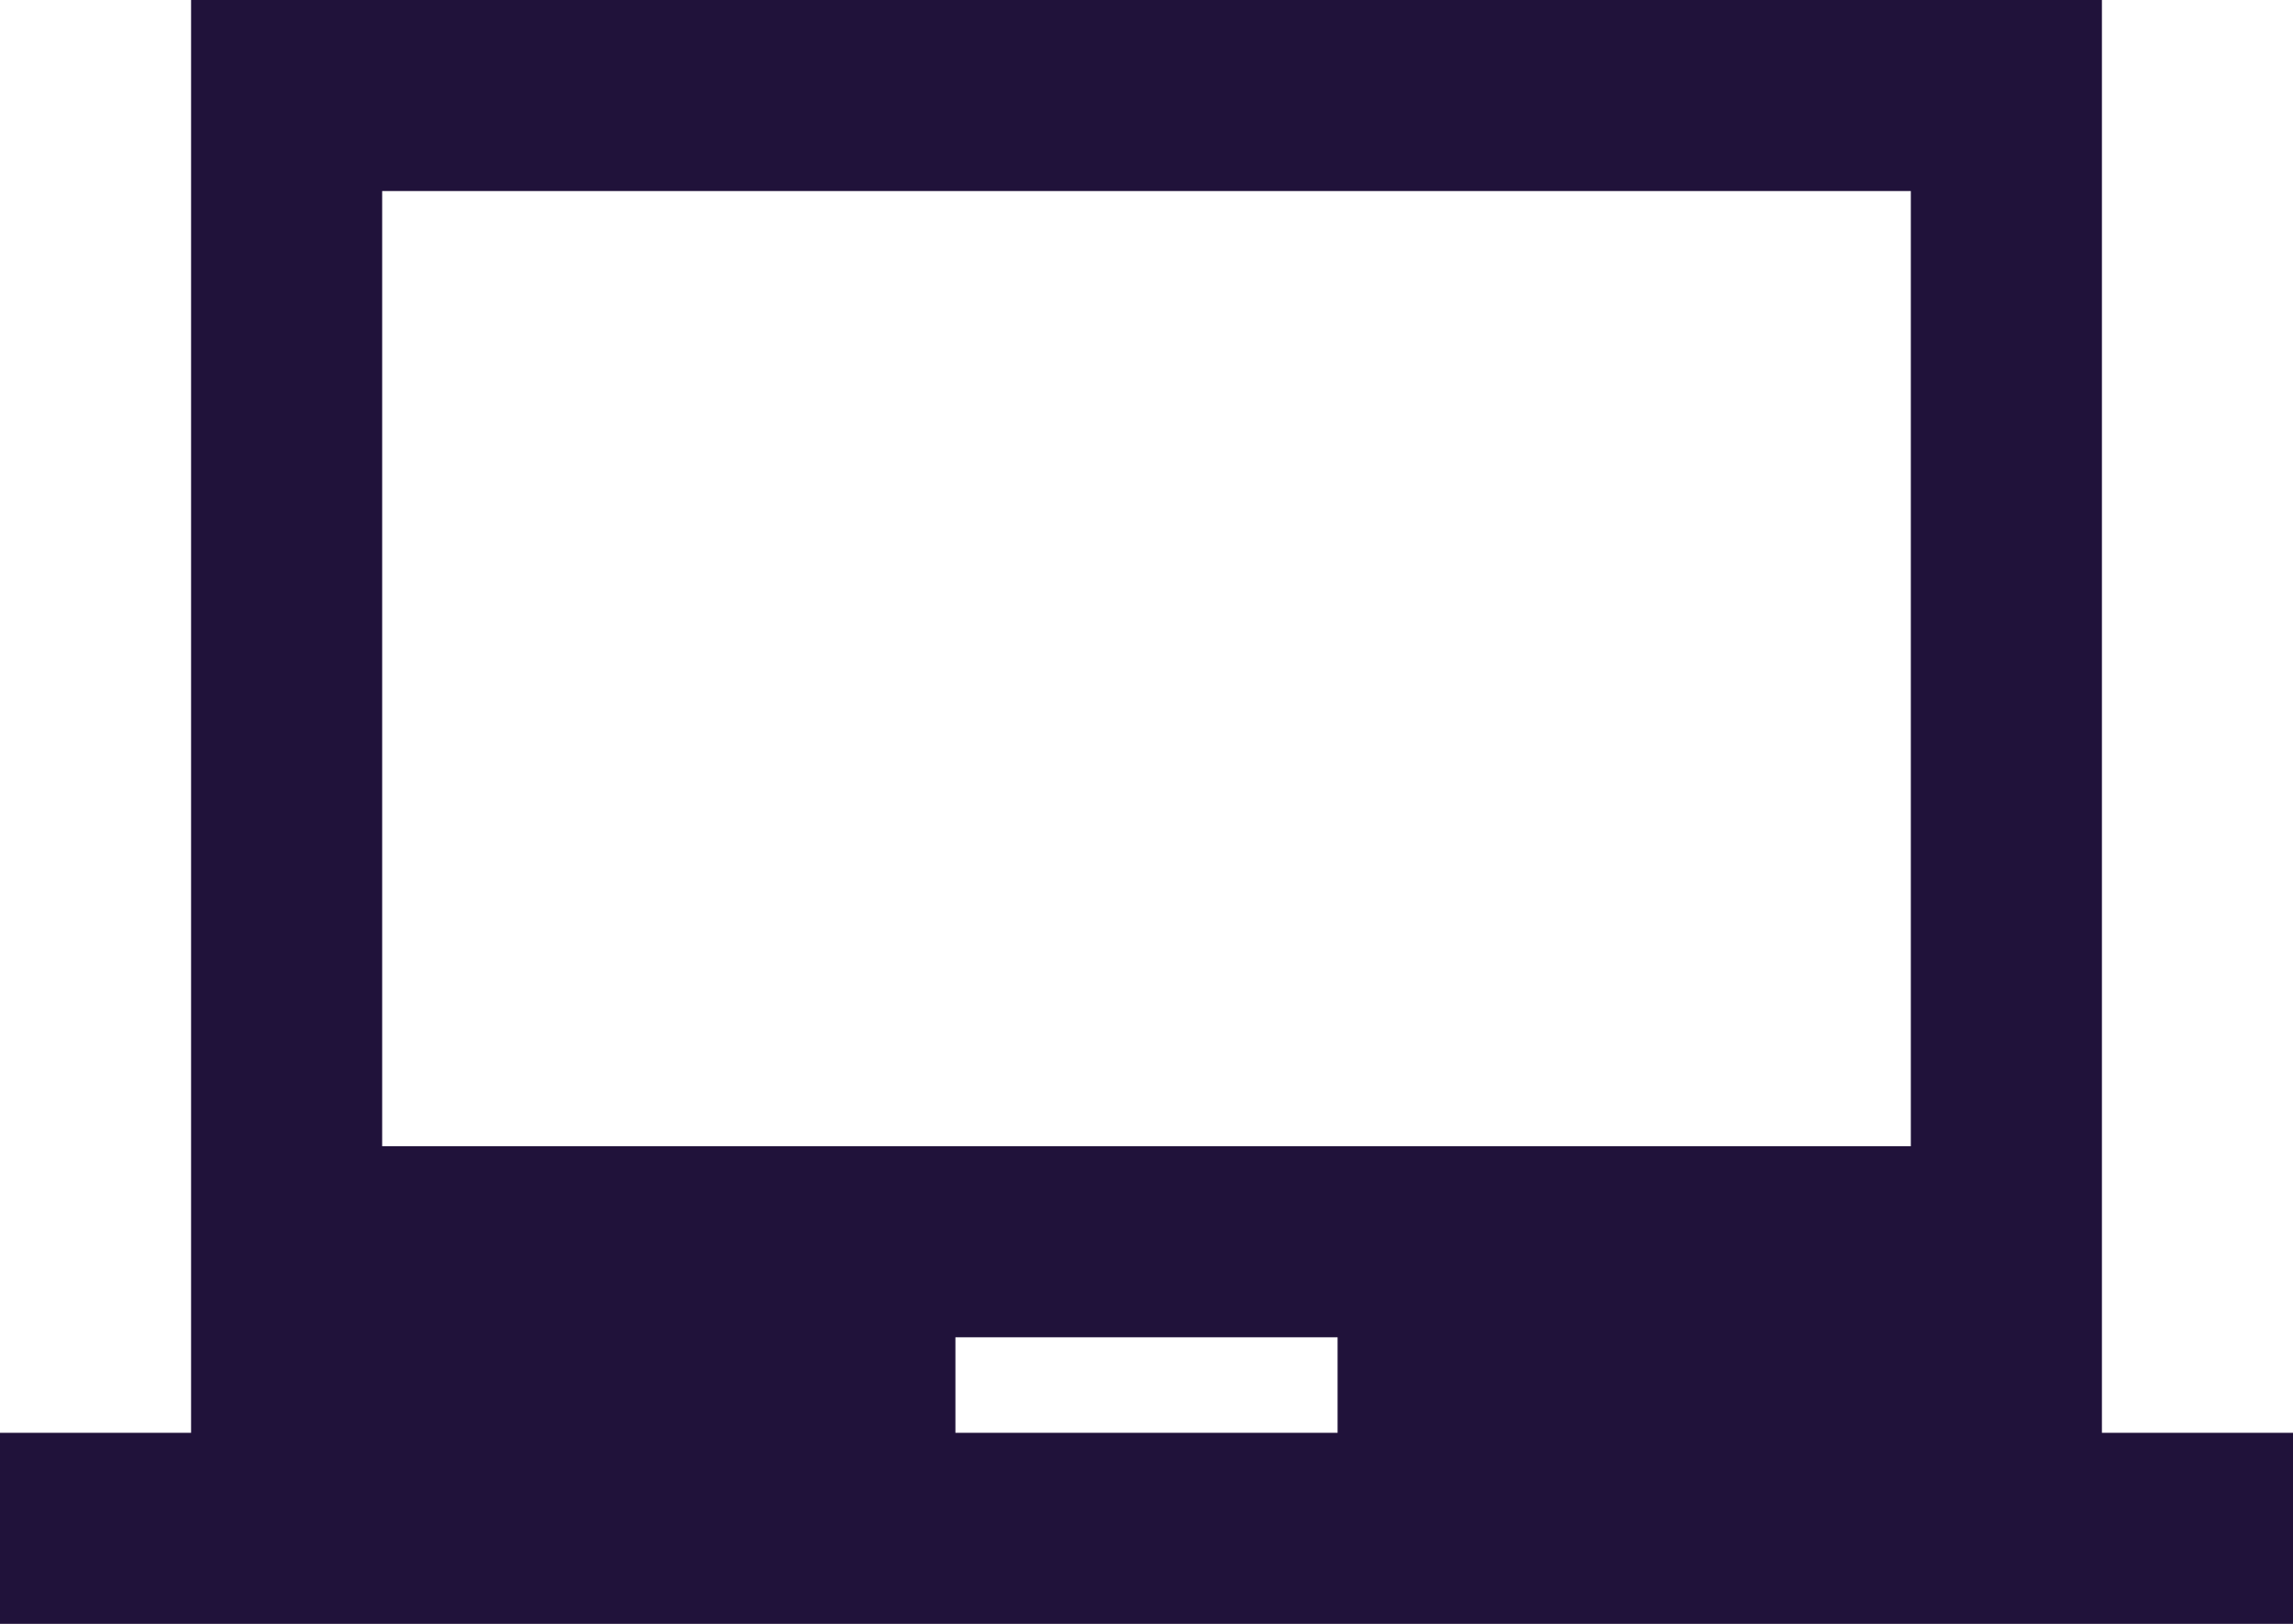
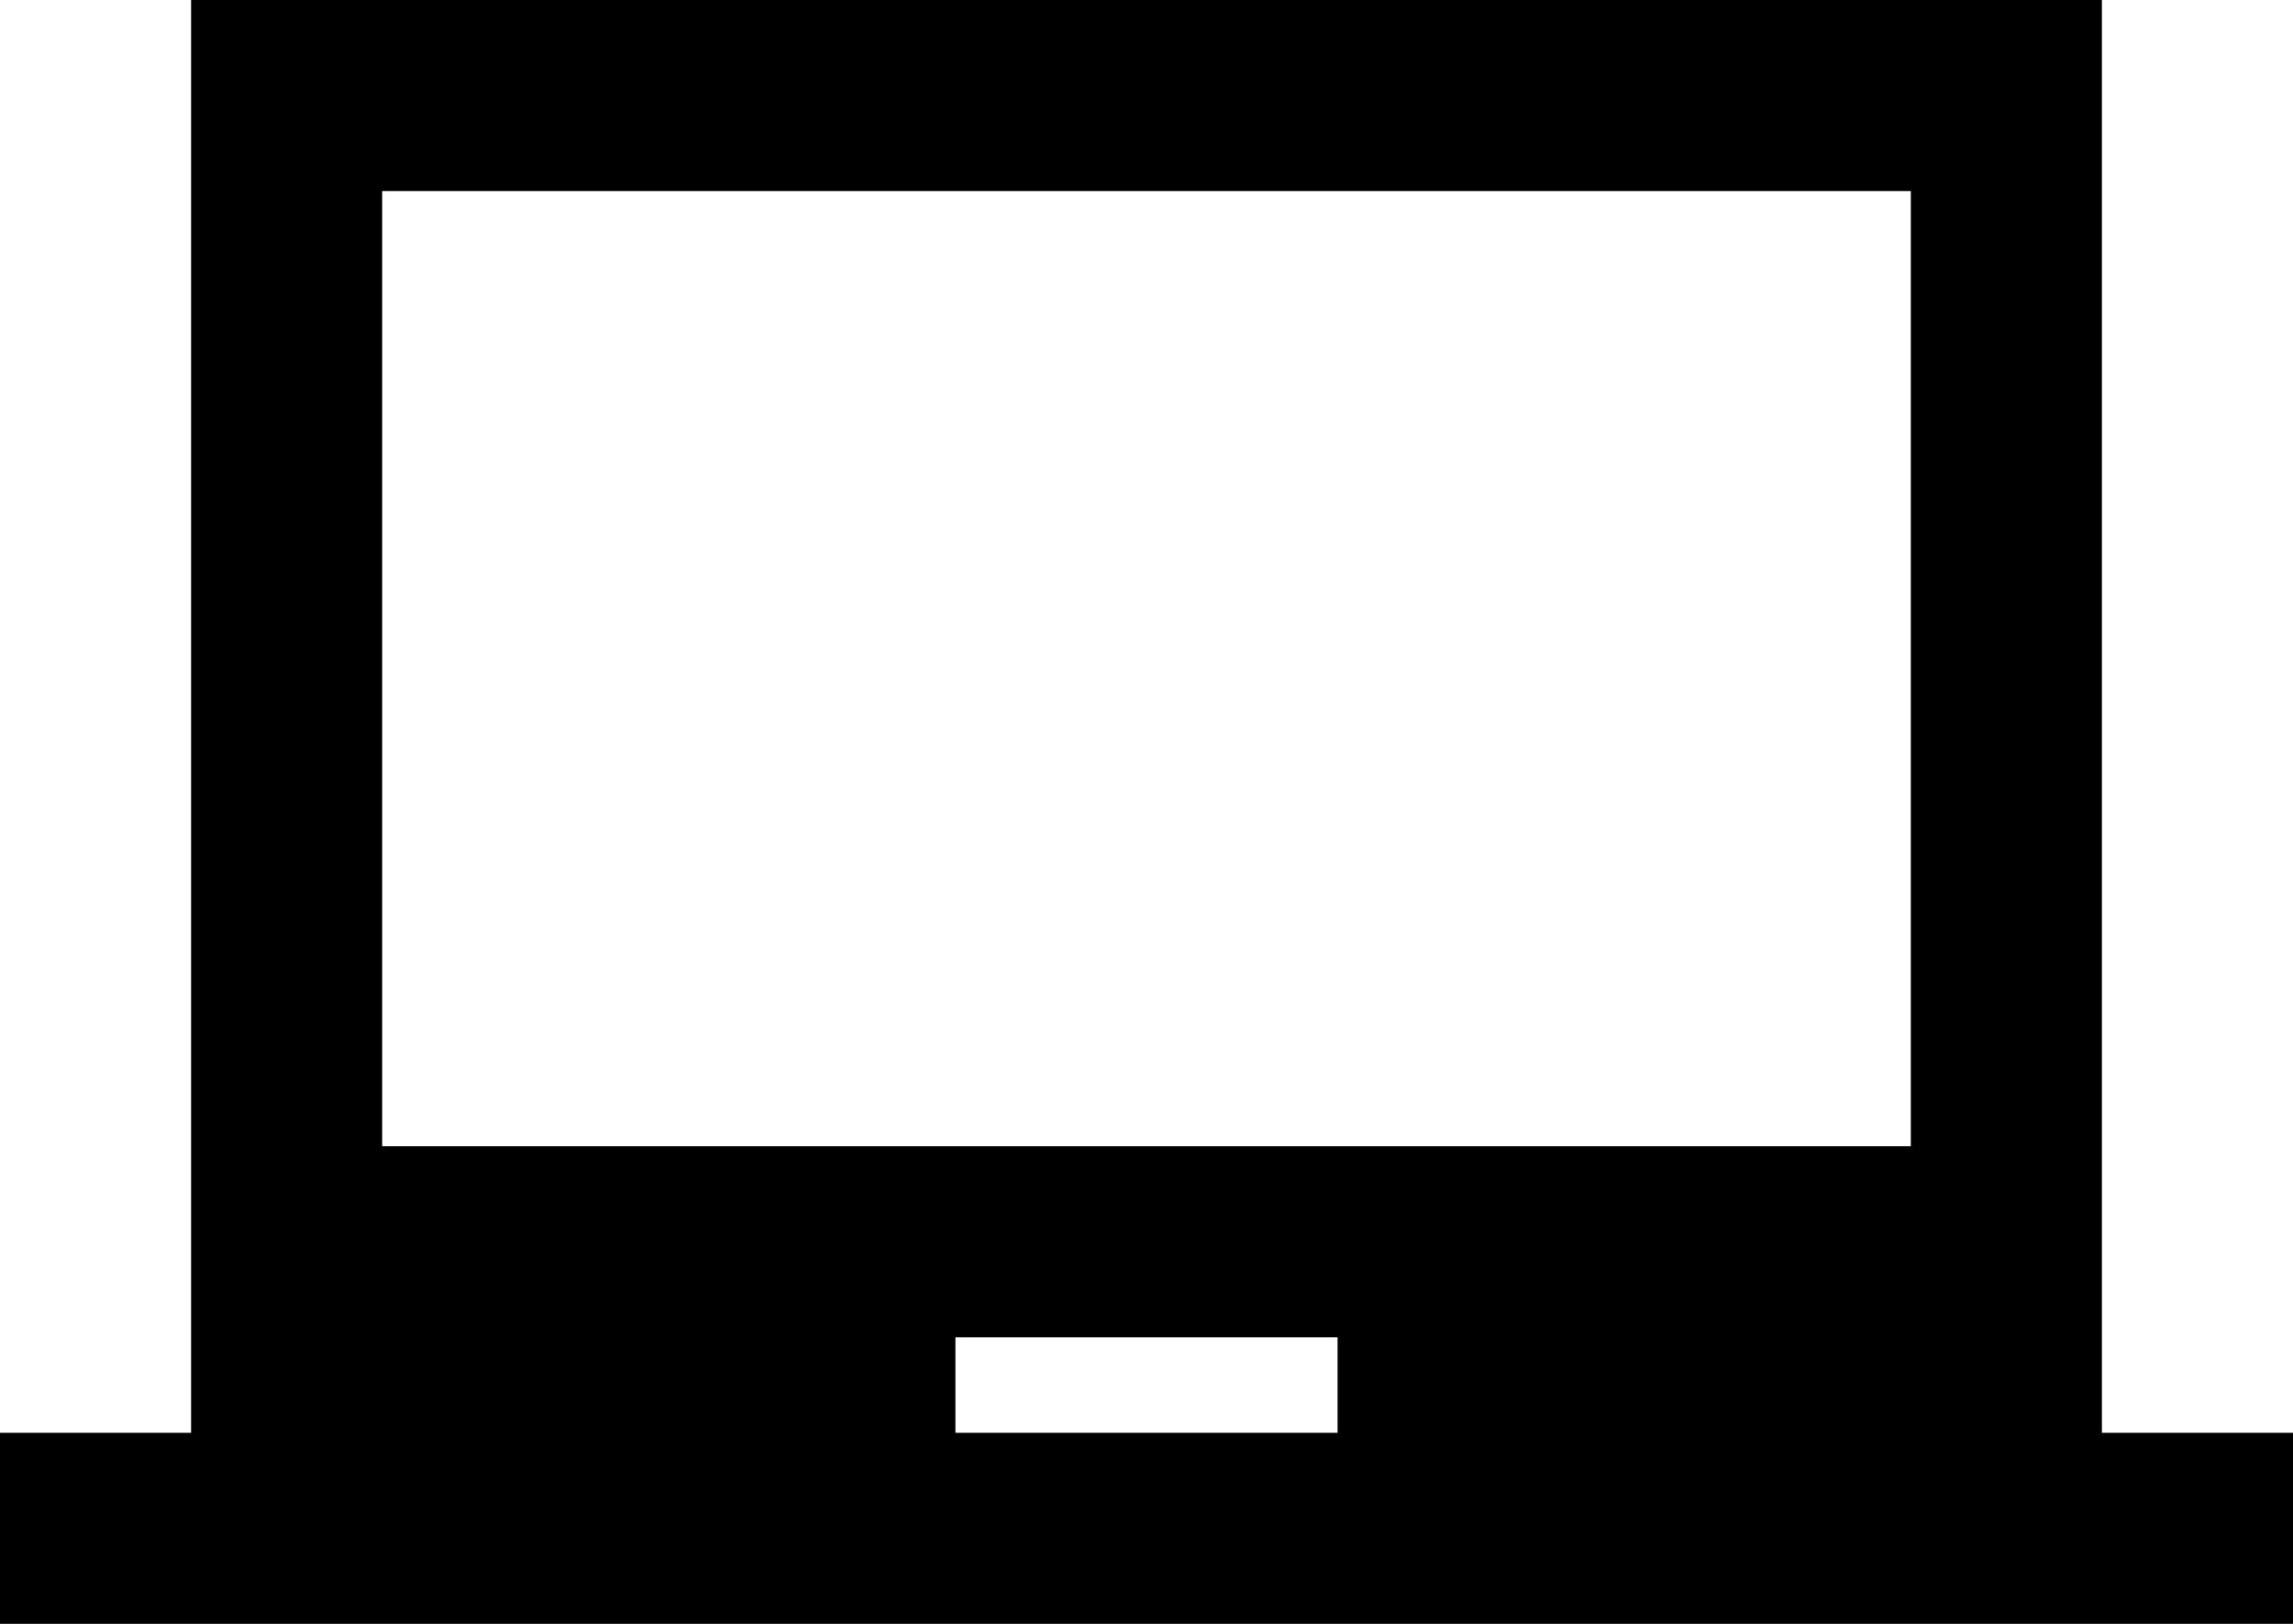
<svg xmlns="http://www.w3.org/2000/svg" width="24" height="17" viewBox="0 0 24 17" fill="none">
-   <path fill-rule="evenodd" clip-rule="evenodd" d="M22 15V0H2V15H0V17H24V15H22ZM14 15H10V14H14V15ZM4 12H20V2H4V12Z" fill="#20123A" />
+   <path fill-rule="evenodd" clip-rule="evenodd" d="M22 15V0H2V15H0V17H24V15H22ZM14 15H10V14H14V15ZM4 12H20V2H4V12Z" fill="currentColor" />
</svg>
